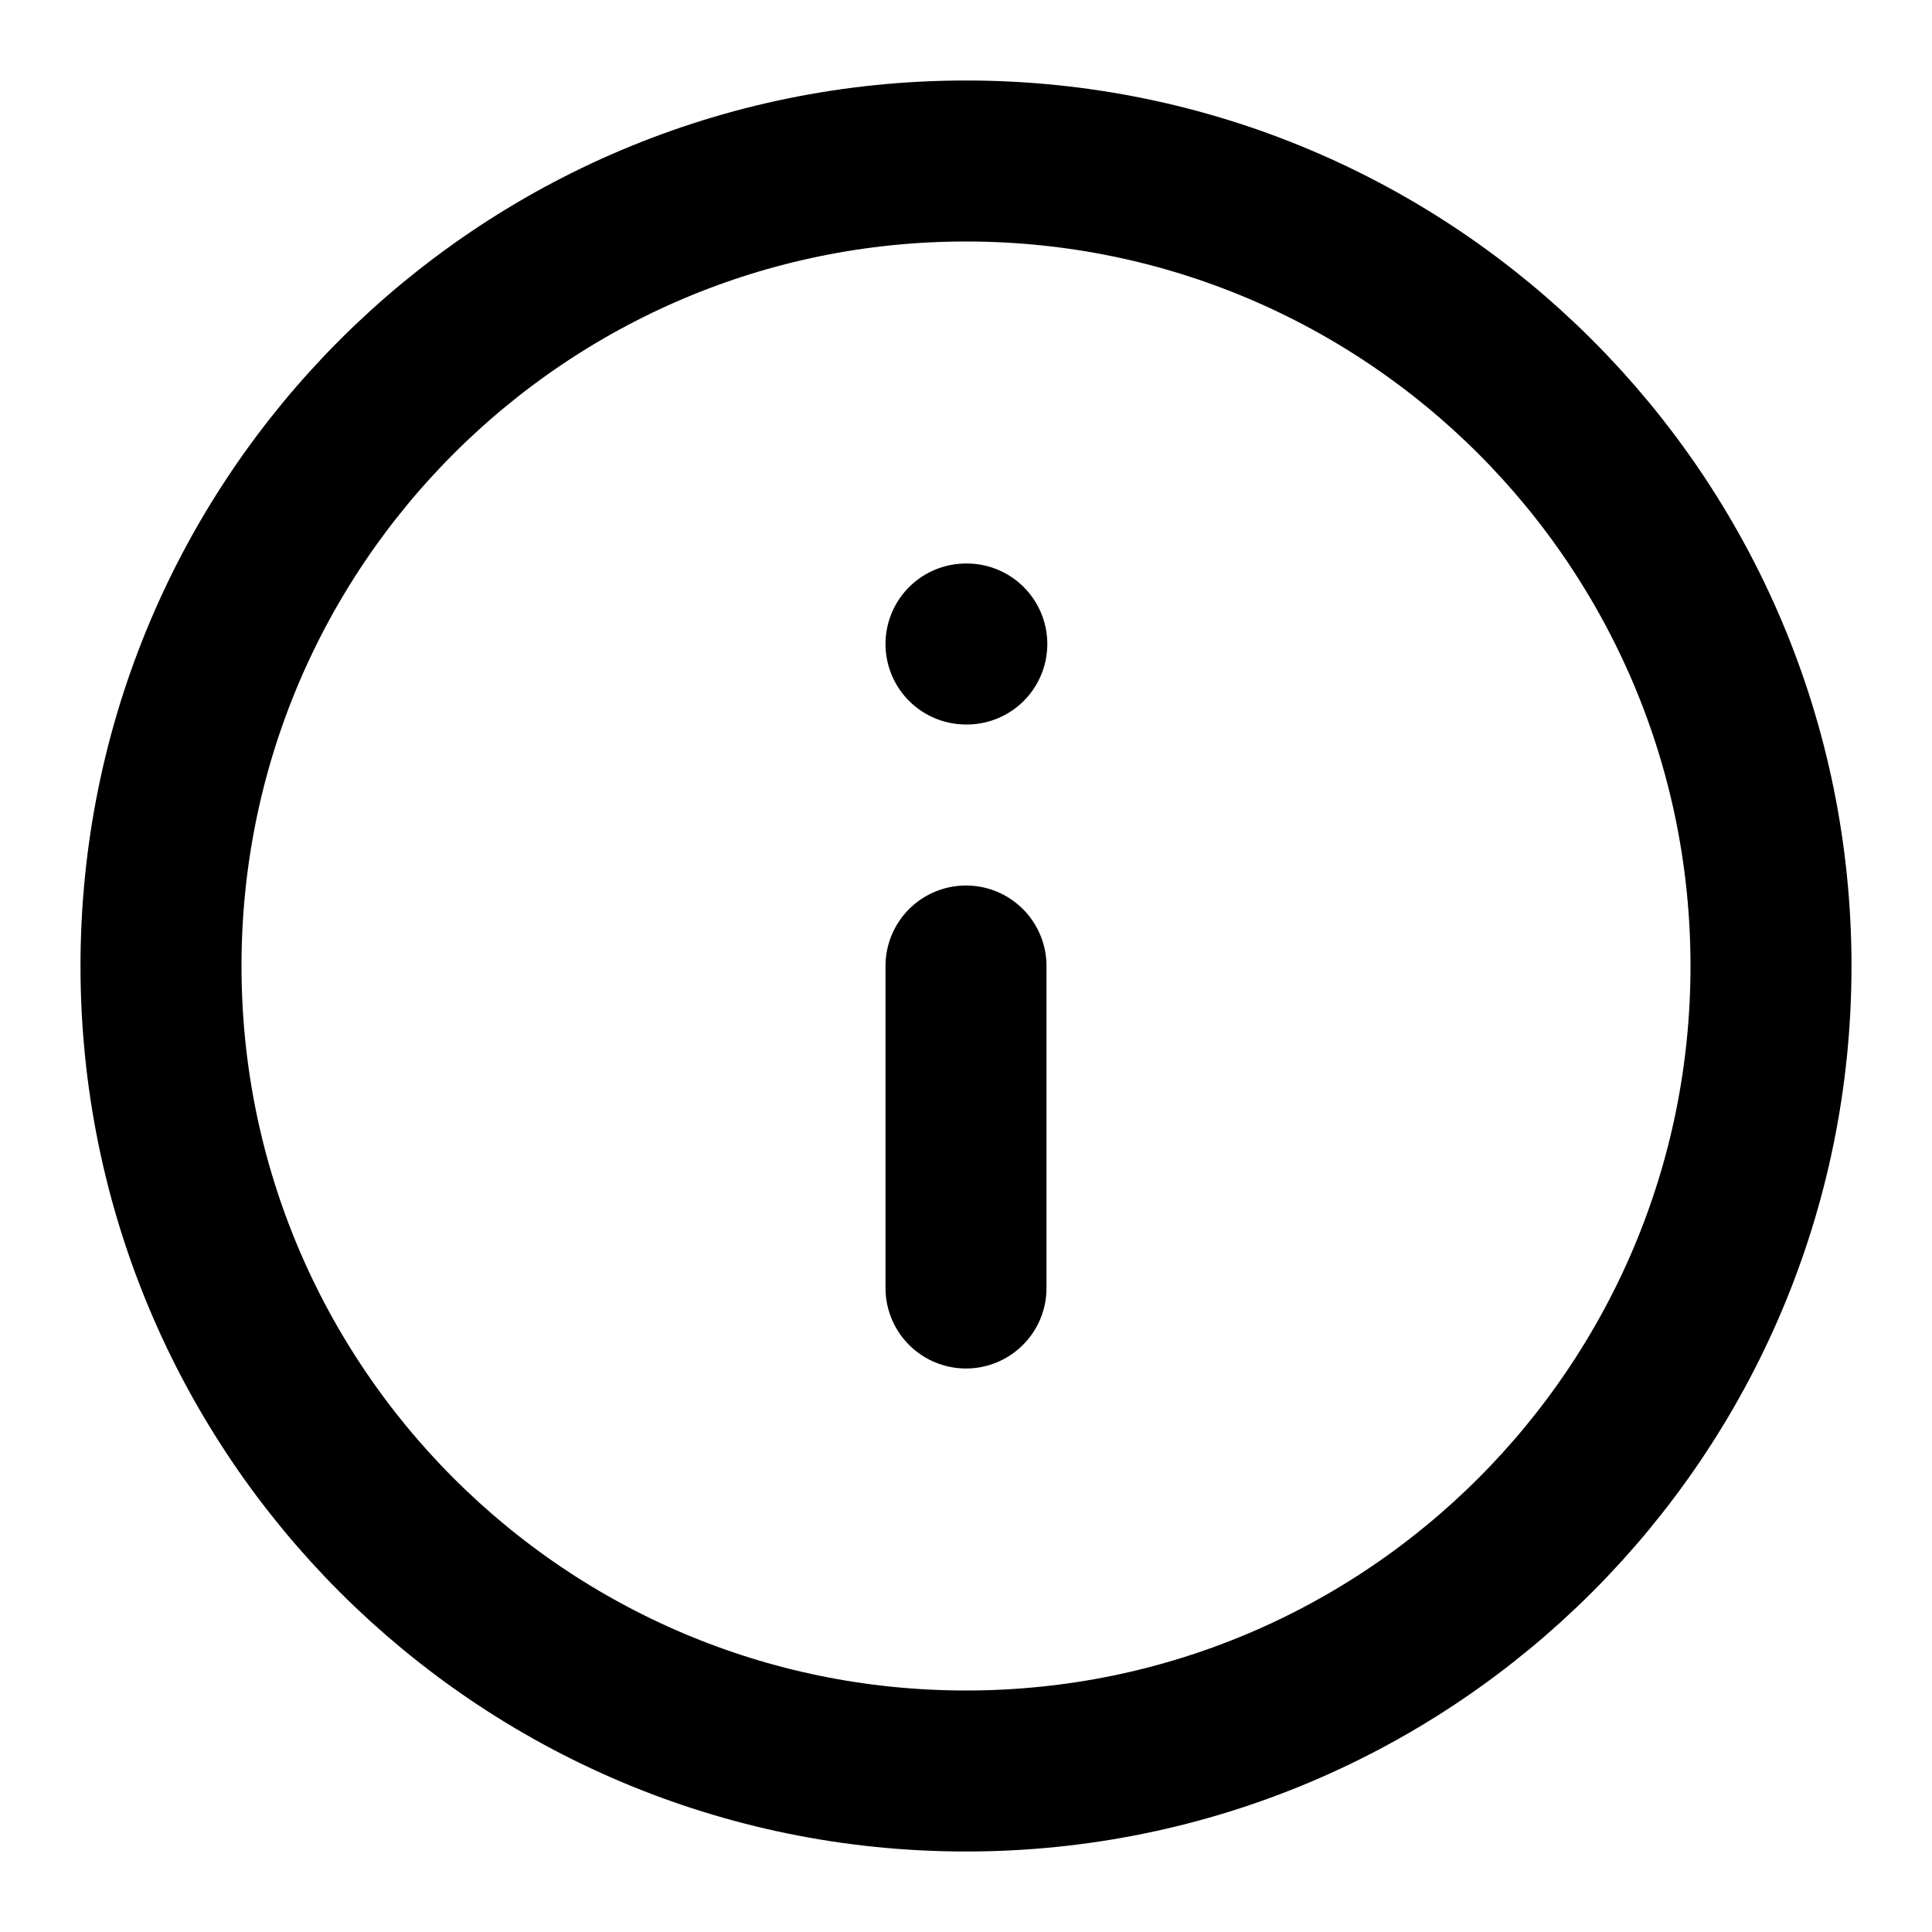
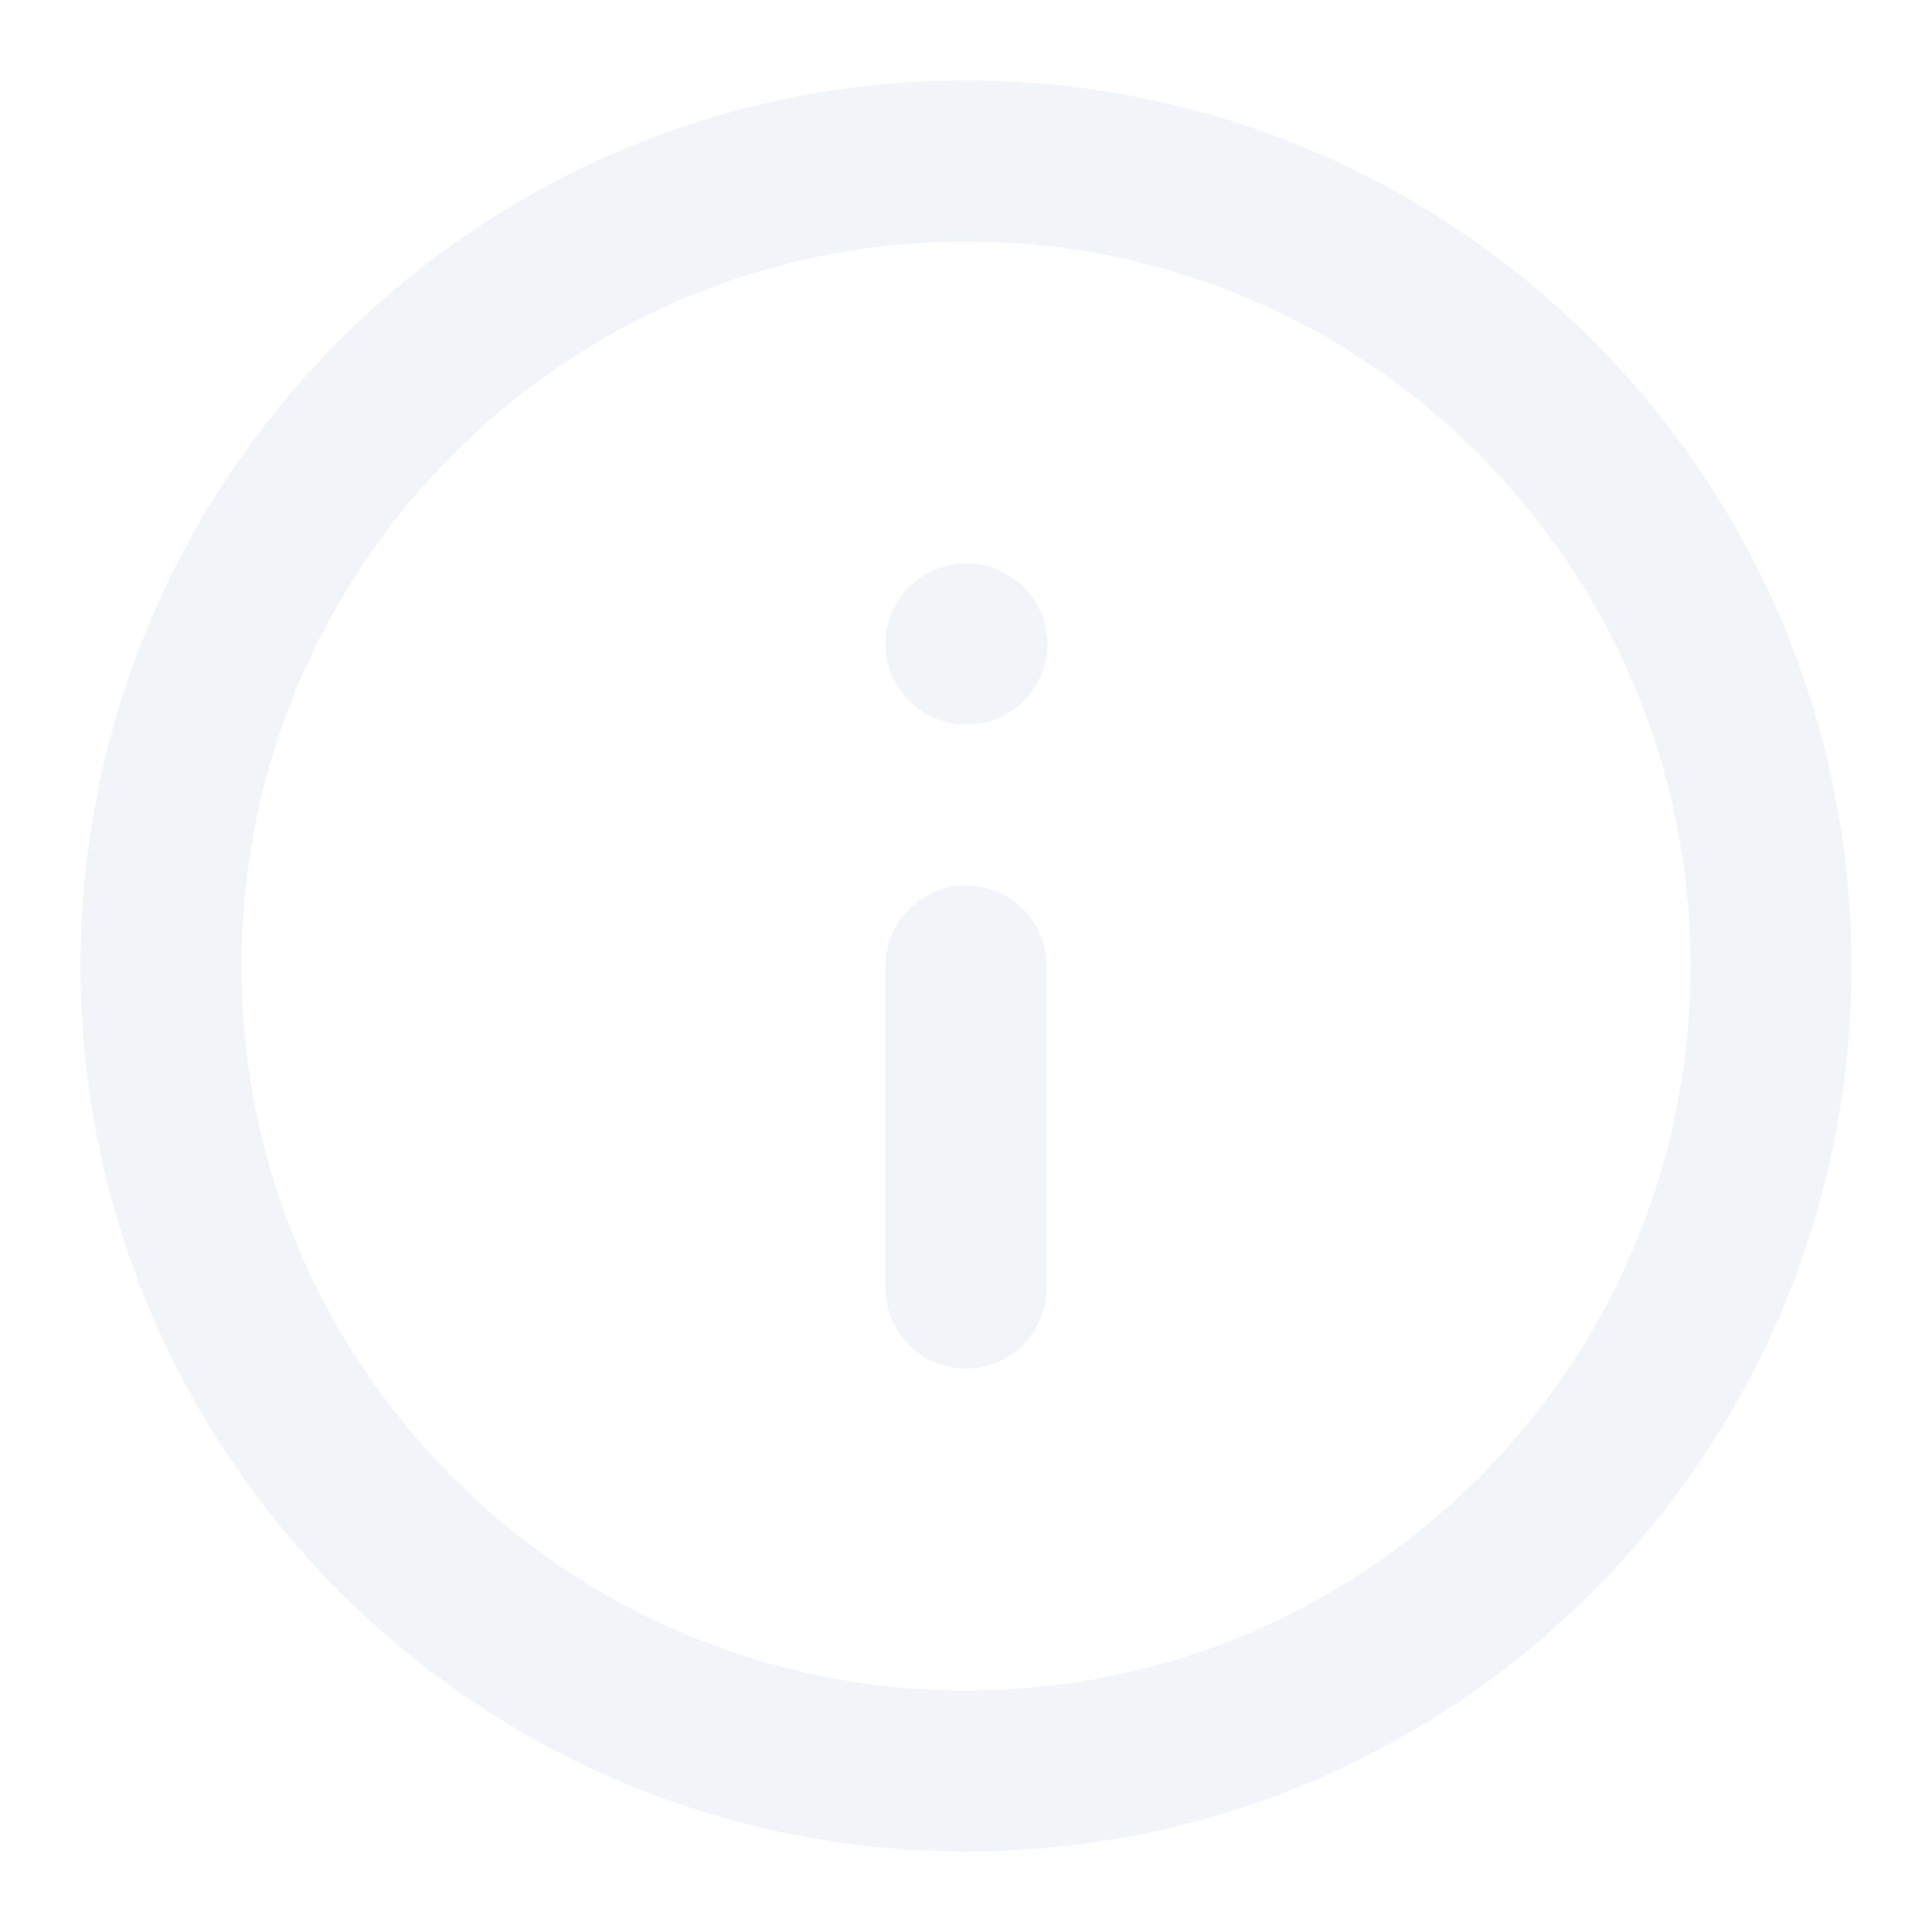
- <svg xmlns="http://www.w3.org/2000/svg" width="24" height="24" viewBox="0 0 24 24" fill="none" stroke="currentColor" stroke-width="2" stroke-linecap="round" stroke-linejoin="round" class="lucide lucide-info-icon lucide-info">
+ <svg xmlns="http://www.w3.org/2000/svg" width="24" height="24" viewBox="0 0 24 24" fill="none" stroke="#f1f5f9" stroke-width="2" stroke-linecap="round" stroke-linejoin="round" class="lucide lucide-info-icon lucide-info">
  <circle cx="12" cy="12" r="10" />
  <path d="M12 16v-4" />
  <path d="M12 8h.01" />
</svg>
